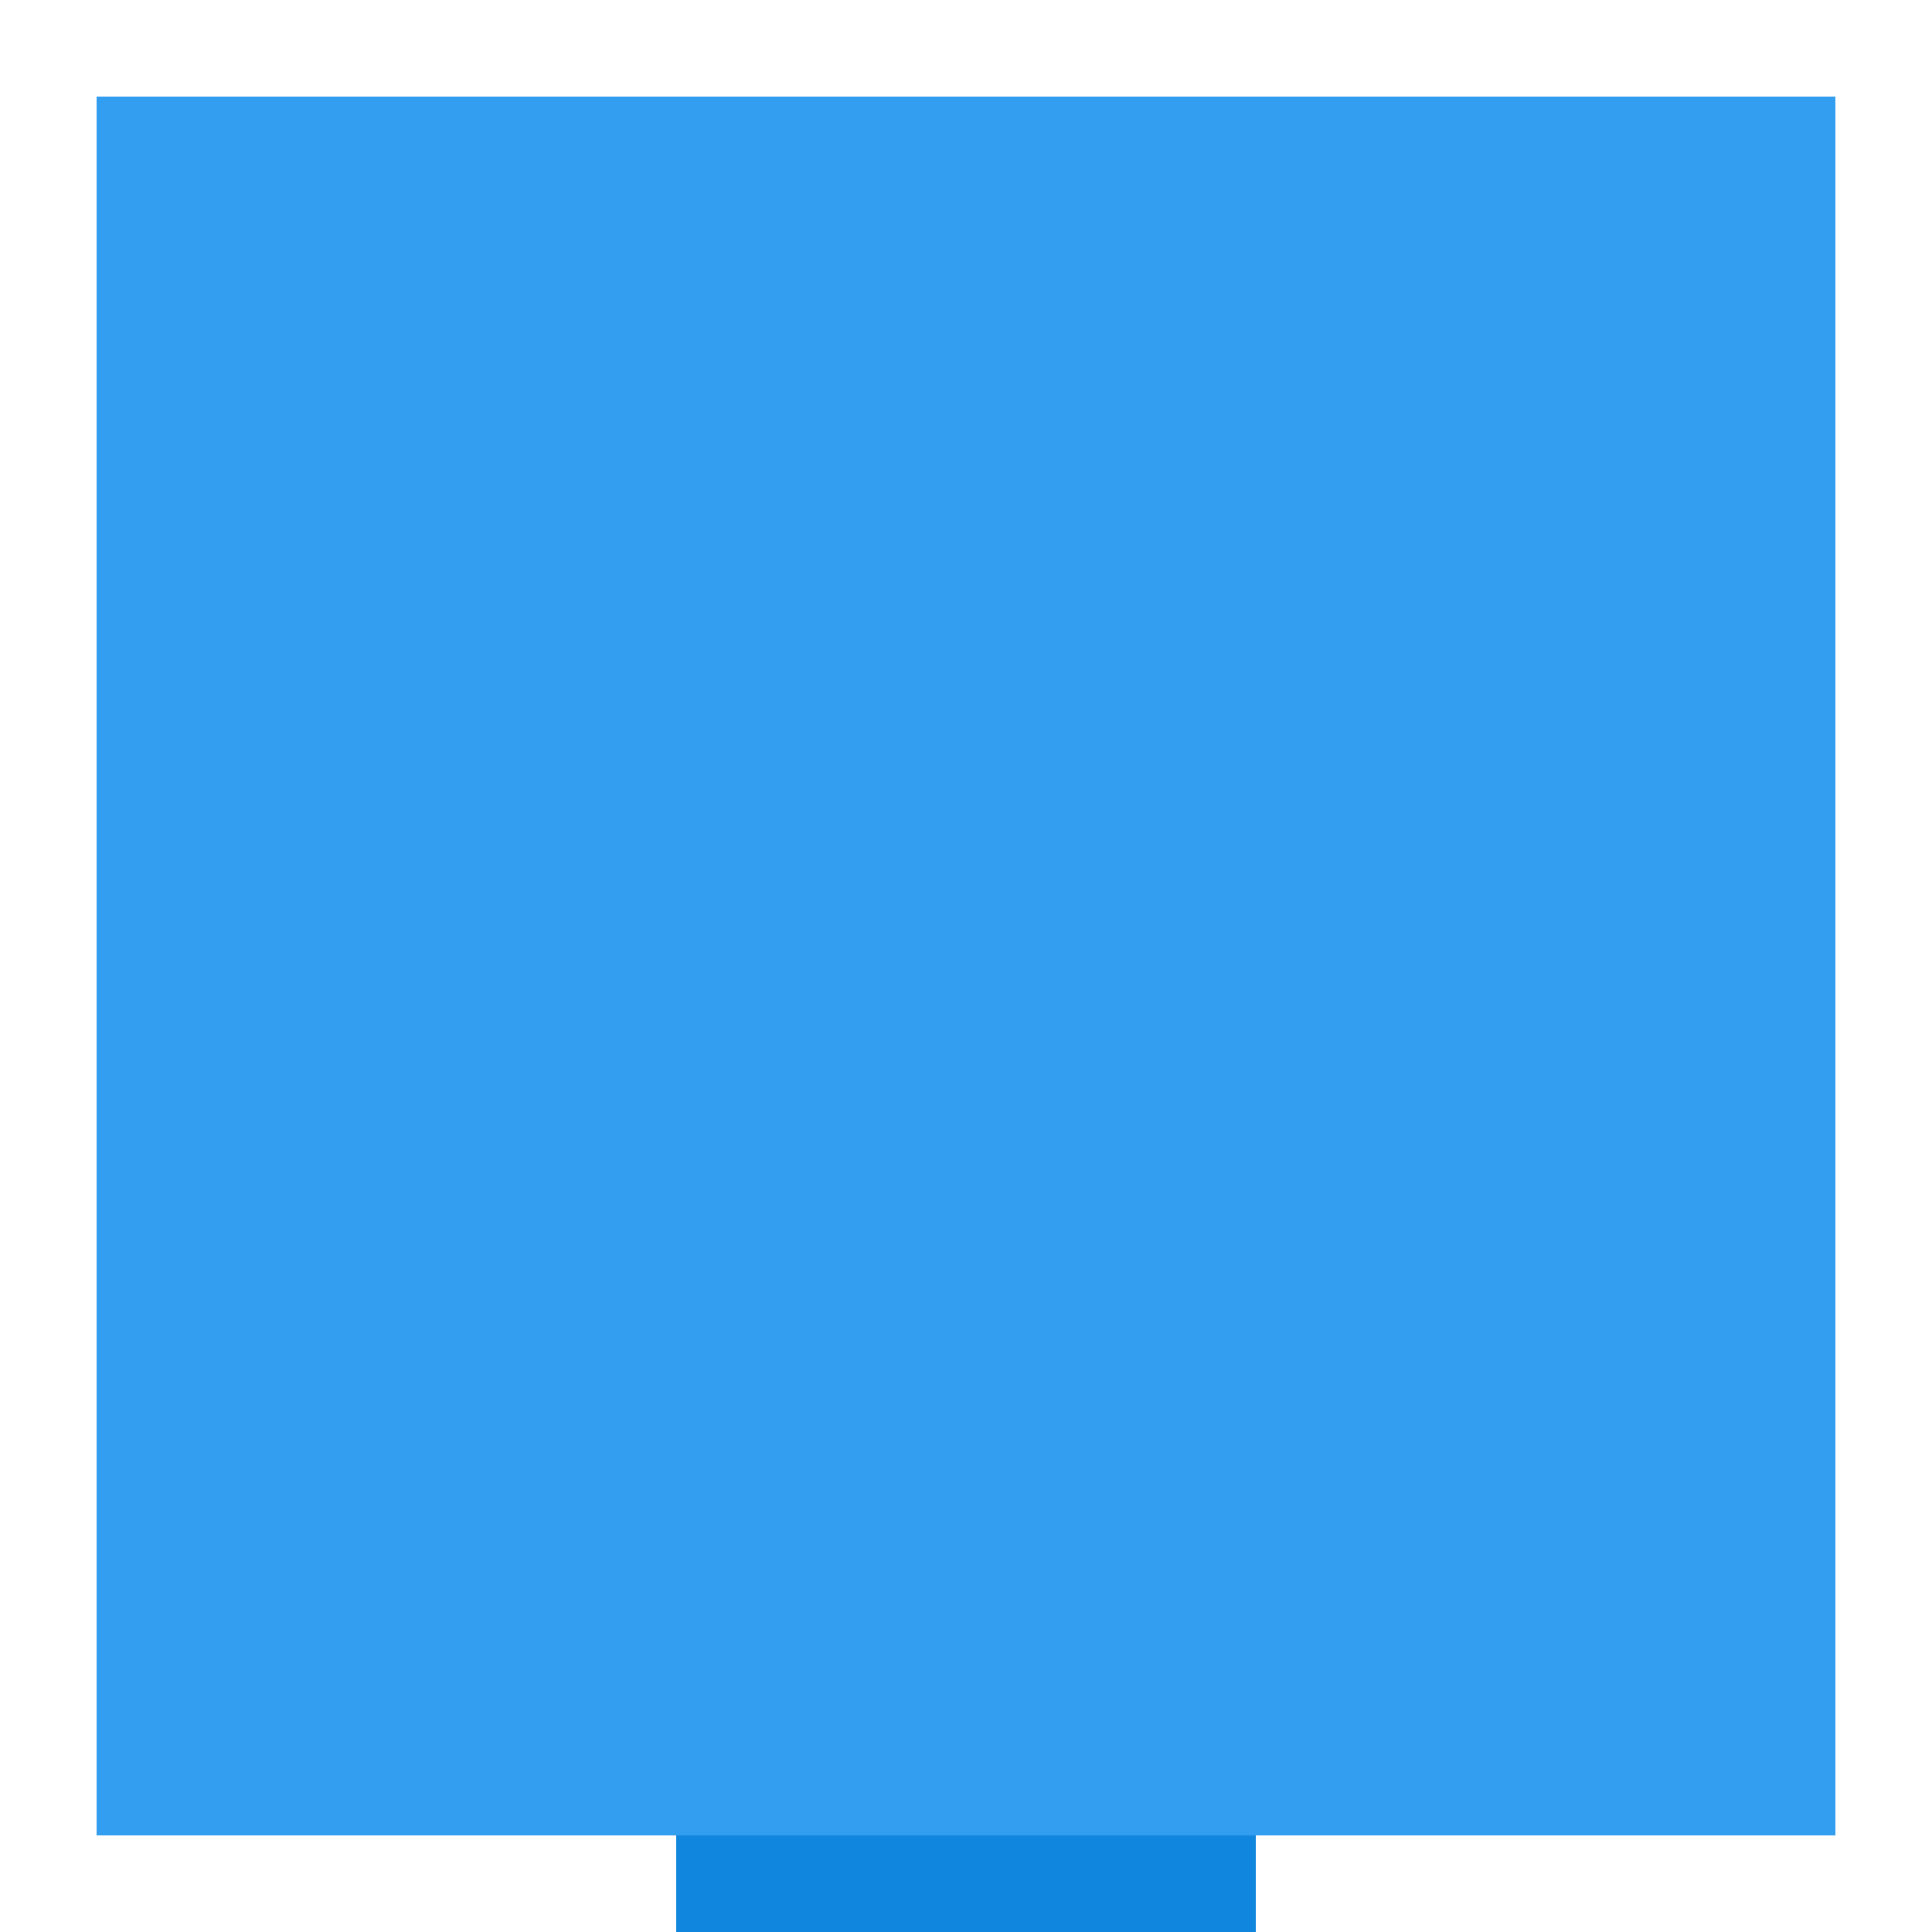
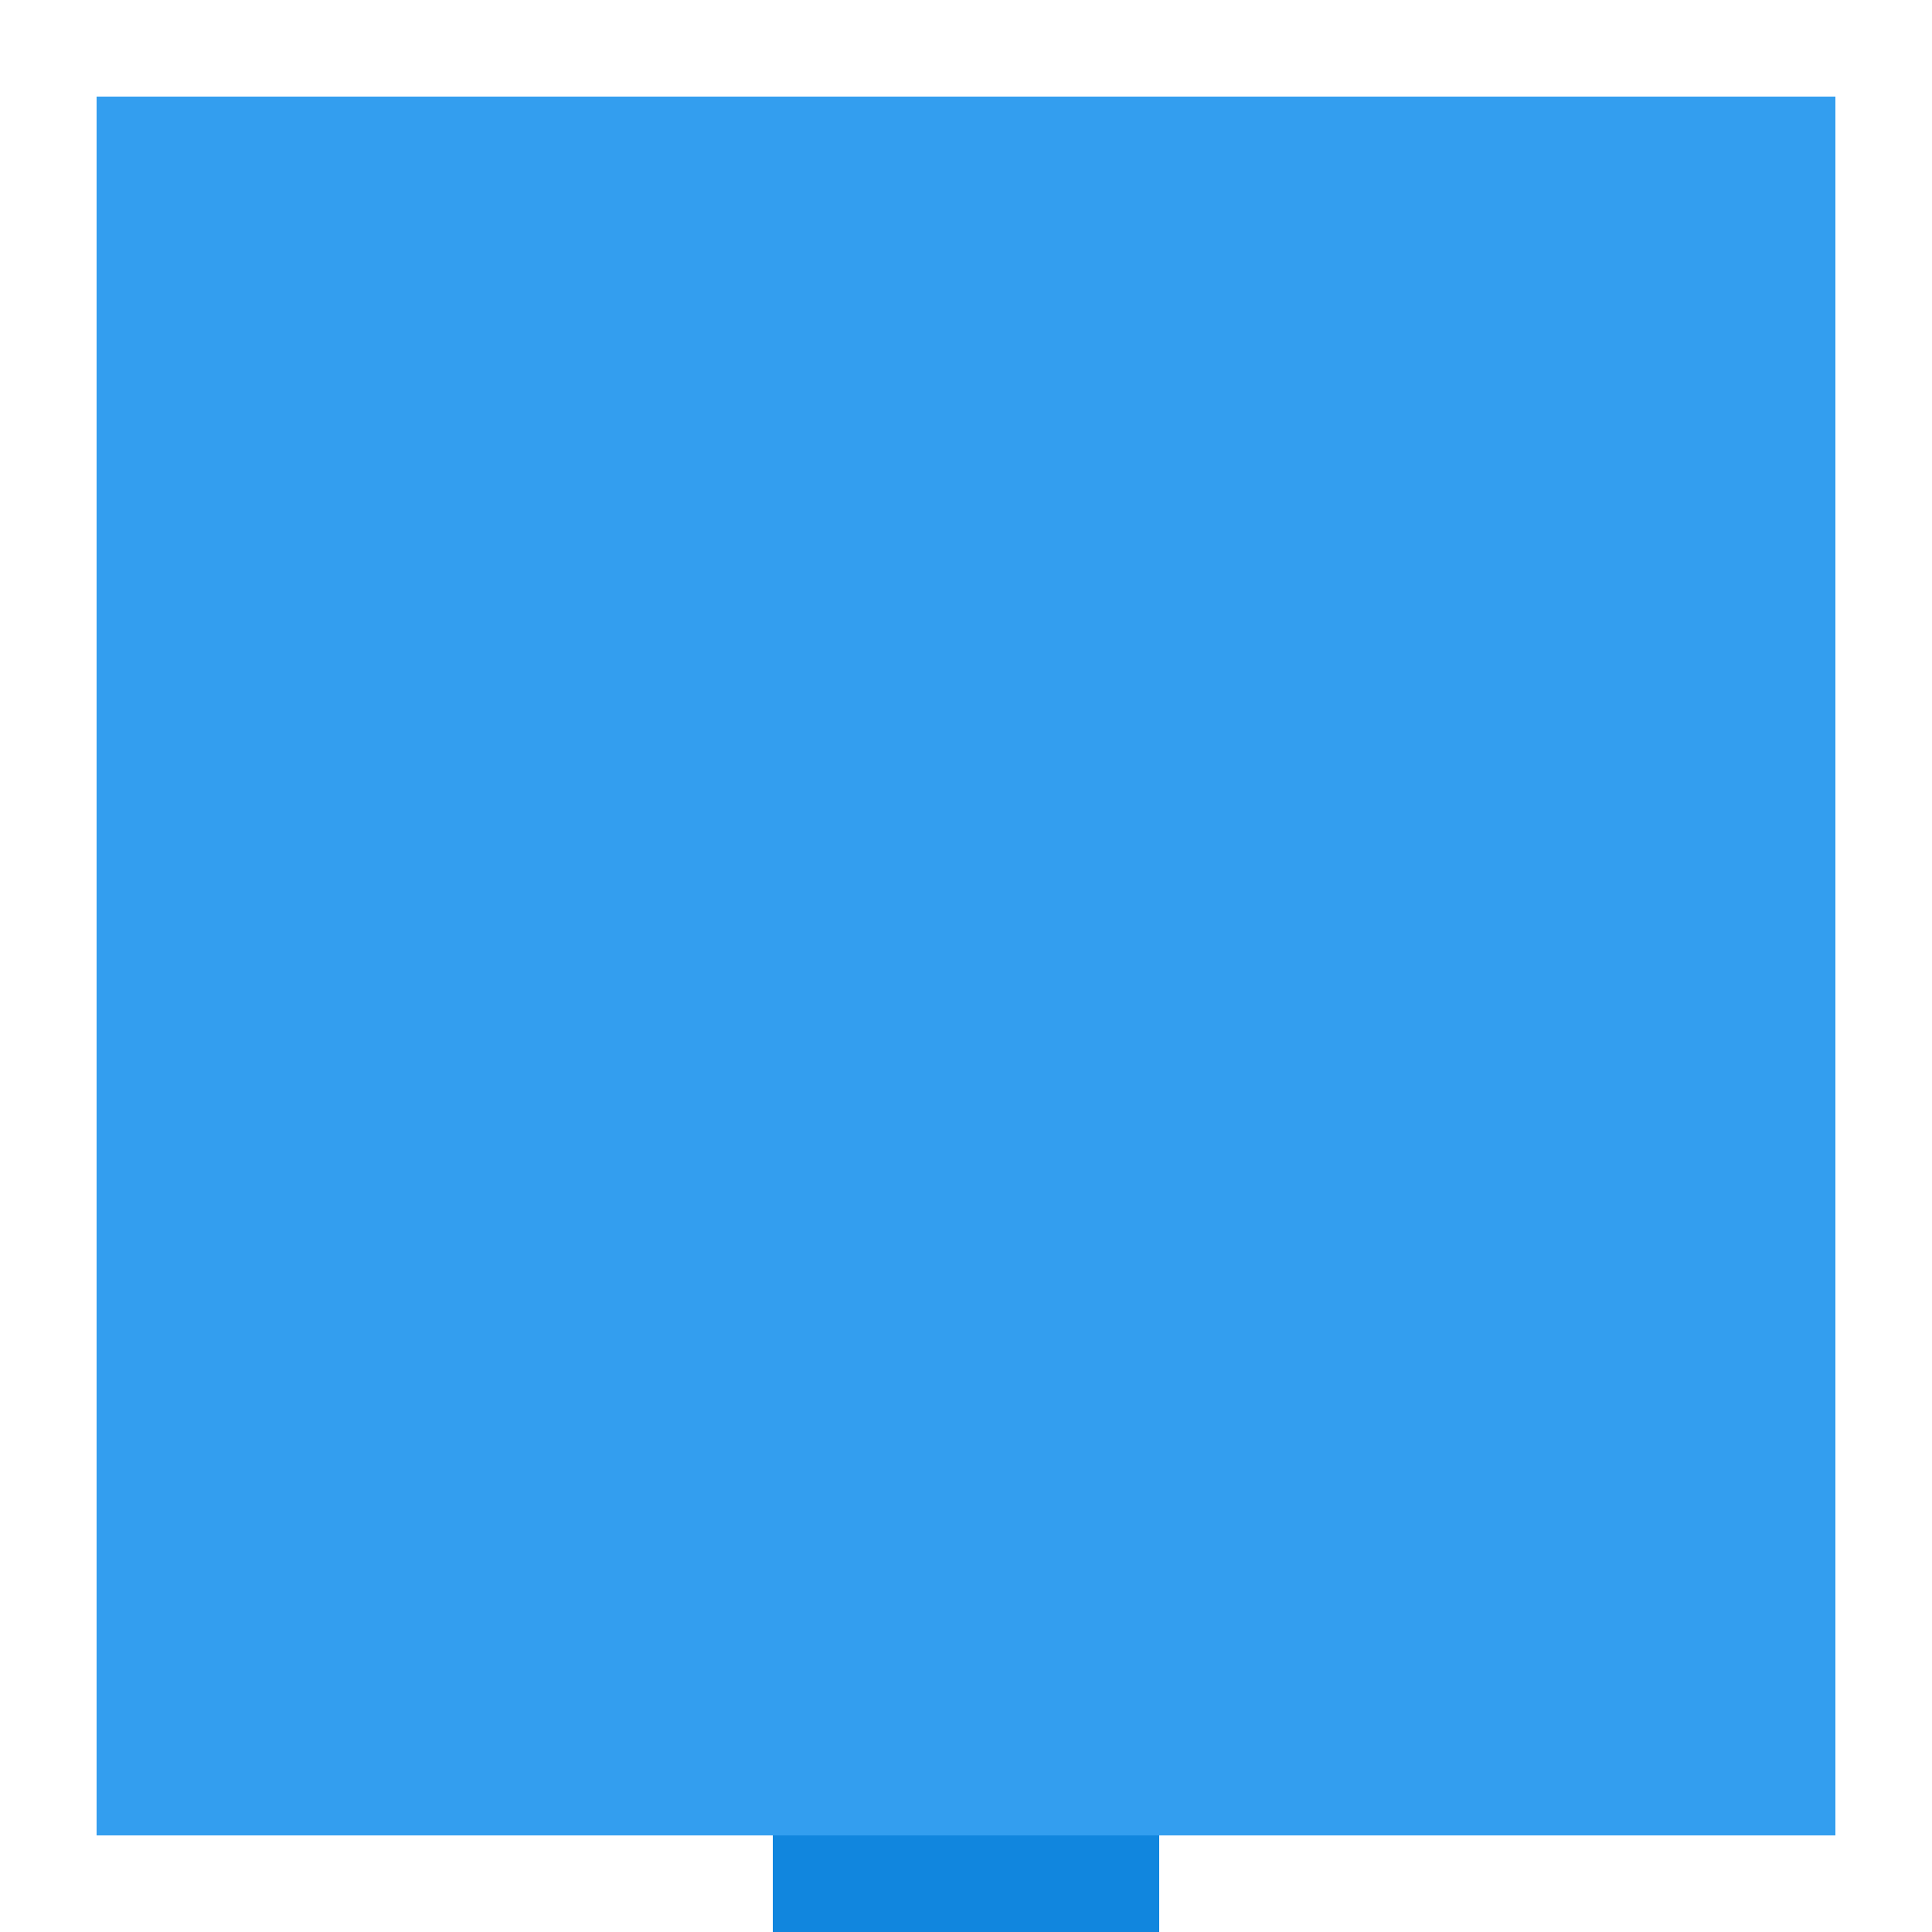
- <svg xmlns="http://www.w3.org/2000/svg" height="80px" width="80px" viewBox="0 0 80 80" version="1.1">
-   <rect x="4" y="4" width="72" height="72" style="fill:#339eef;" />
-   <rect x="28" y="76" width="24" height="4" style="fill:#1186de;" />
+ <svg xmlns="http://www.w3.org/2000/svg" height="20px" width="20px" viewBox="0 0 20 20" version="1.1">
+   <rect x="1" y="1" width="18" height="18" style="fill:#339eef;" />
+   <rect x="8" y="19" width="4" height="1" style="fill:#1186de;" />
</svg>
